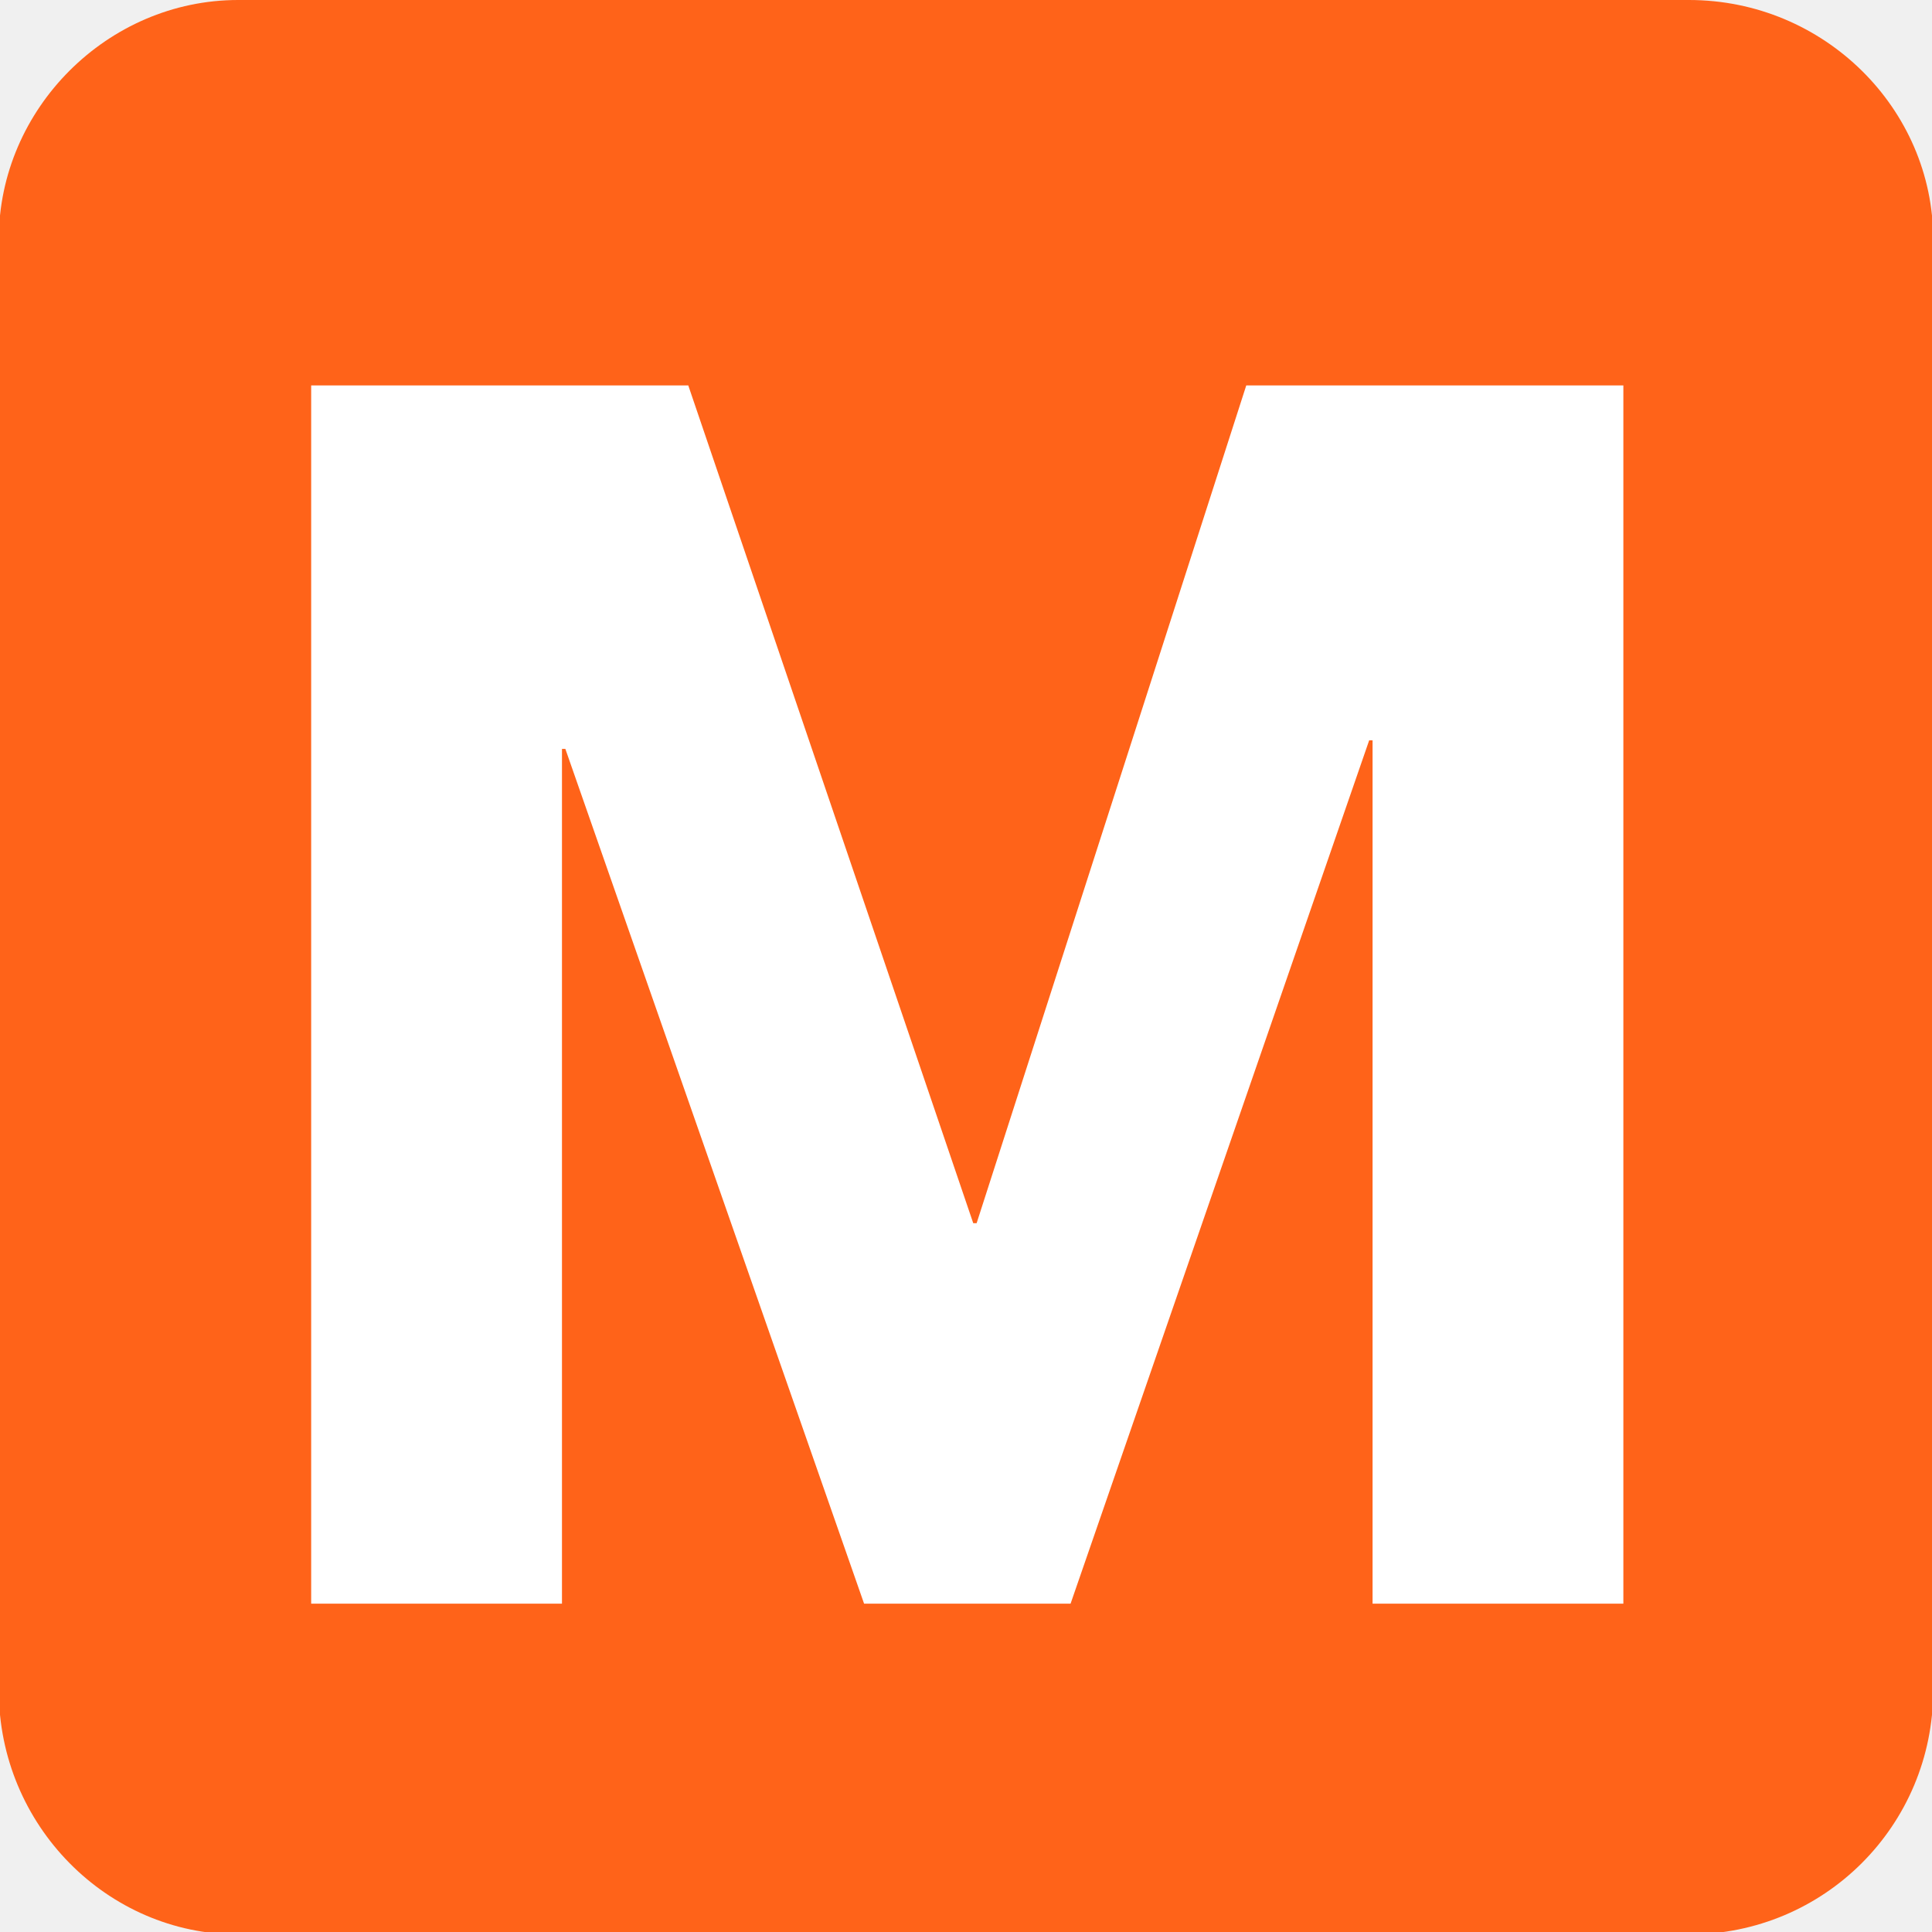
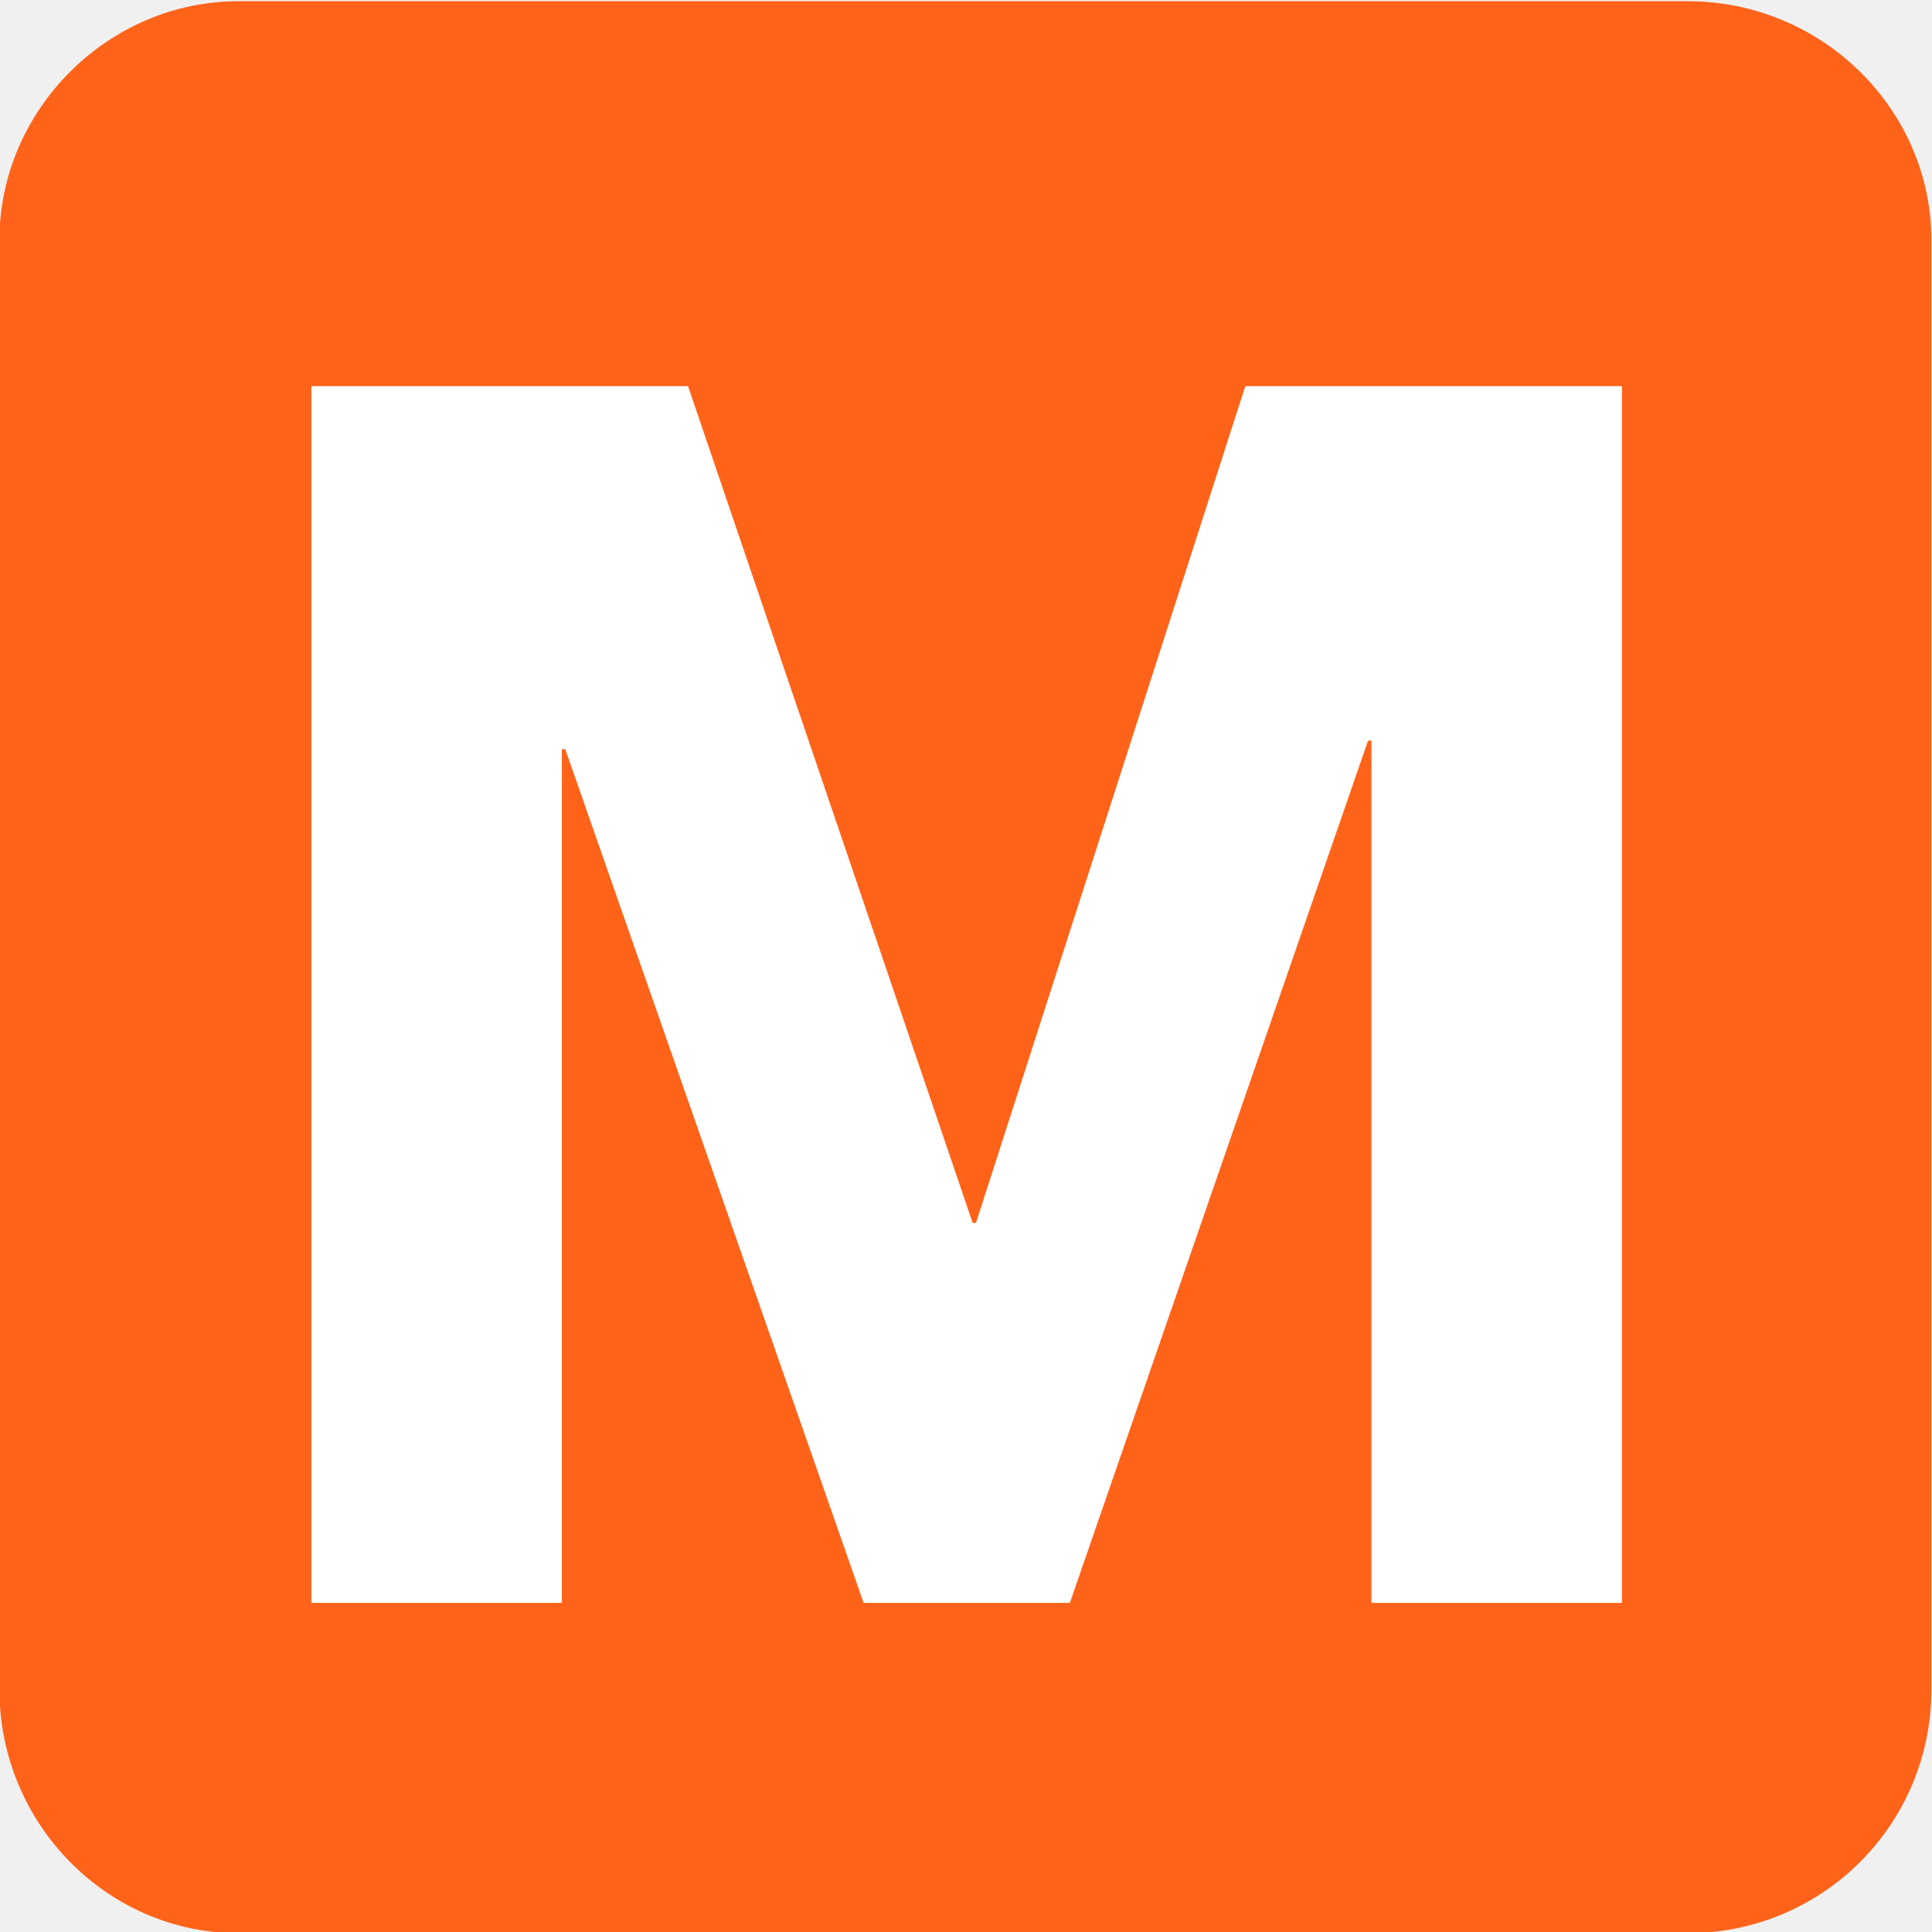
- <svg xmlns="http://www.w3.org/2000/svg" version="1.1" id="Layer_1" x="0px" y="0px" viewBox="0 0 16 16" enable-background="new 0 0 16 16" xml:space="preserve">
-   <g>
-     <path fill="#FF6319" d="M-0.01,1.982C-0.01,0.901,0.891,0,1.972,0h12.015c1.121,0,2.023,0.901,2.023,1.982v12.015   c0,1.121-0.901,2.023-2.023,2.023H1.972c-1.081,0-1.982-0.901-1.982-2.023V1.982z" />
+ <svg xmlns="http://www.w3.org/2000/svg" version="1.1" id="Layer_1" x="0px" y="0px" viewBox="0 0 32 32" enable-background="new 0 0 16 16" xml:space="preserve" width="32" height="32">
+   <defs id="defs4119" />
+   <g id="g4110" transform="matrix(1.997503,0,0,1.997503,0.00997503,0.02)">
+     <path d="M -0.01,1.982 C -0.01,0.901 0.891,0 1.972,0 h 12.015 c 1.121,0 2.023,0.901 2.023,1.982 v 12.015 c 0,1.121 -0.901,2.023 -2.023,2.023 H 1.972 c -1.081,0 -1.982,-0.901 -1.982,-2.023 V 1.982 Z" id="path4108" style="fill:#ff6319" />
  </g>
-   <g>
-     <path fill="#FFFFFF" d="M5.7,3.192l2.36,6.938h0.028l2.233-6.938h3.123v10.089h-2.077v-7.15h-0.028l-2.473,7.15h-1.71L4.682,6.202   H4.654v7.079H2.577V3.192H5.7z" />
+   <g id="g4114" transform="matrix(1.997503,0,0,1.997503,0.00997503,0.02)">
+     <path d="m 5.7,3.192 2.36,6.938 h 0.028 l 2.233,-6.938 h 3.123 v 10.089 h -2.077 v -7.15 h -0.028 l -2.473,7.15 H 7.156 L 4.682,6.202 H 4.654 v 7.079 H 2.577 V 3.192 Z" id="path4112" style="fill:#ffffff" />
  </g>
</svg>
